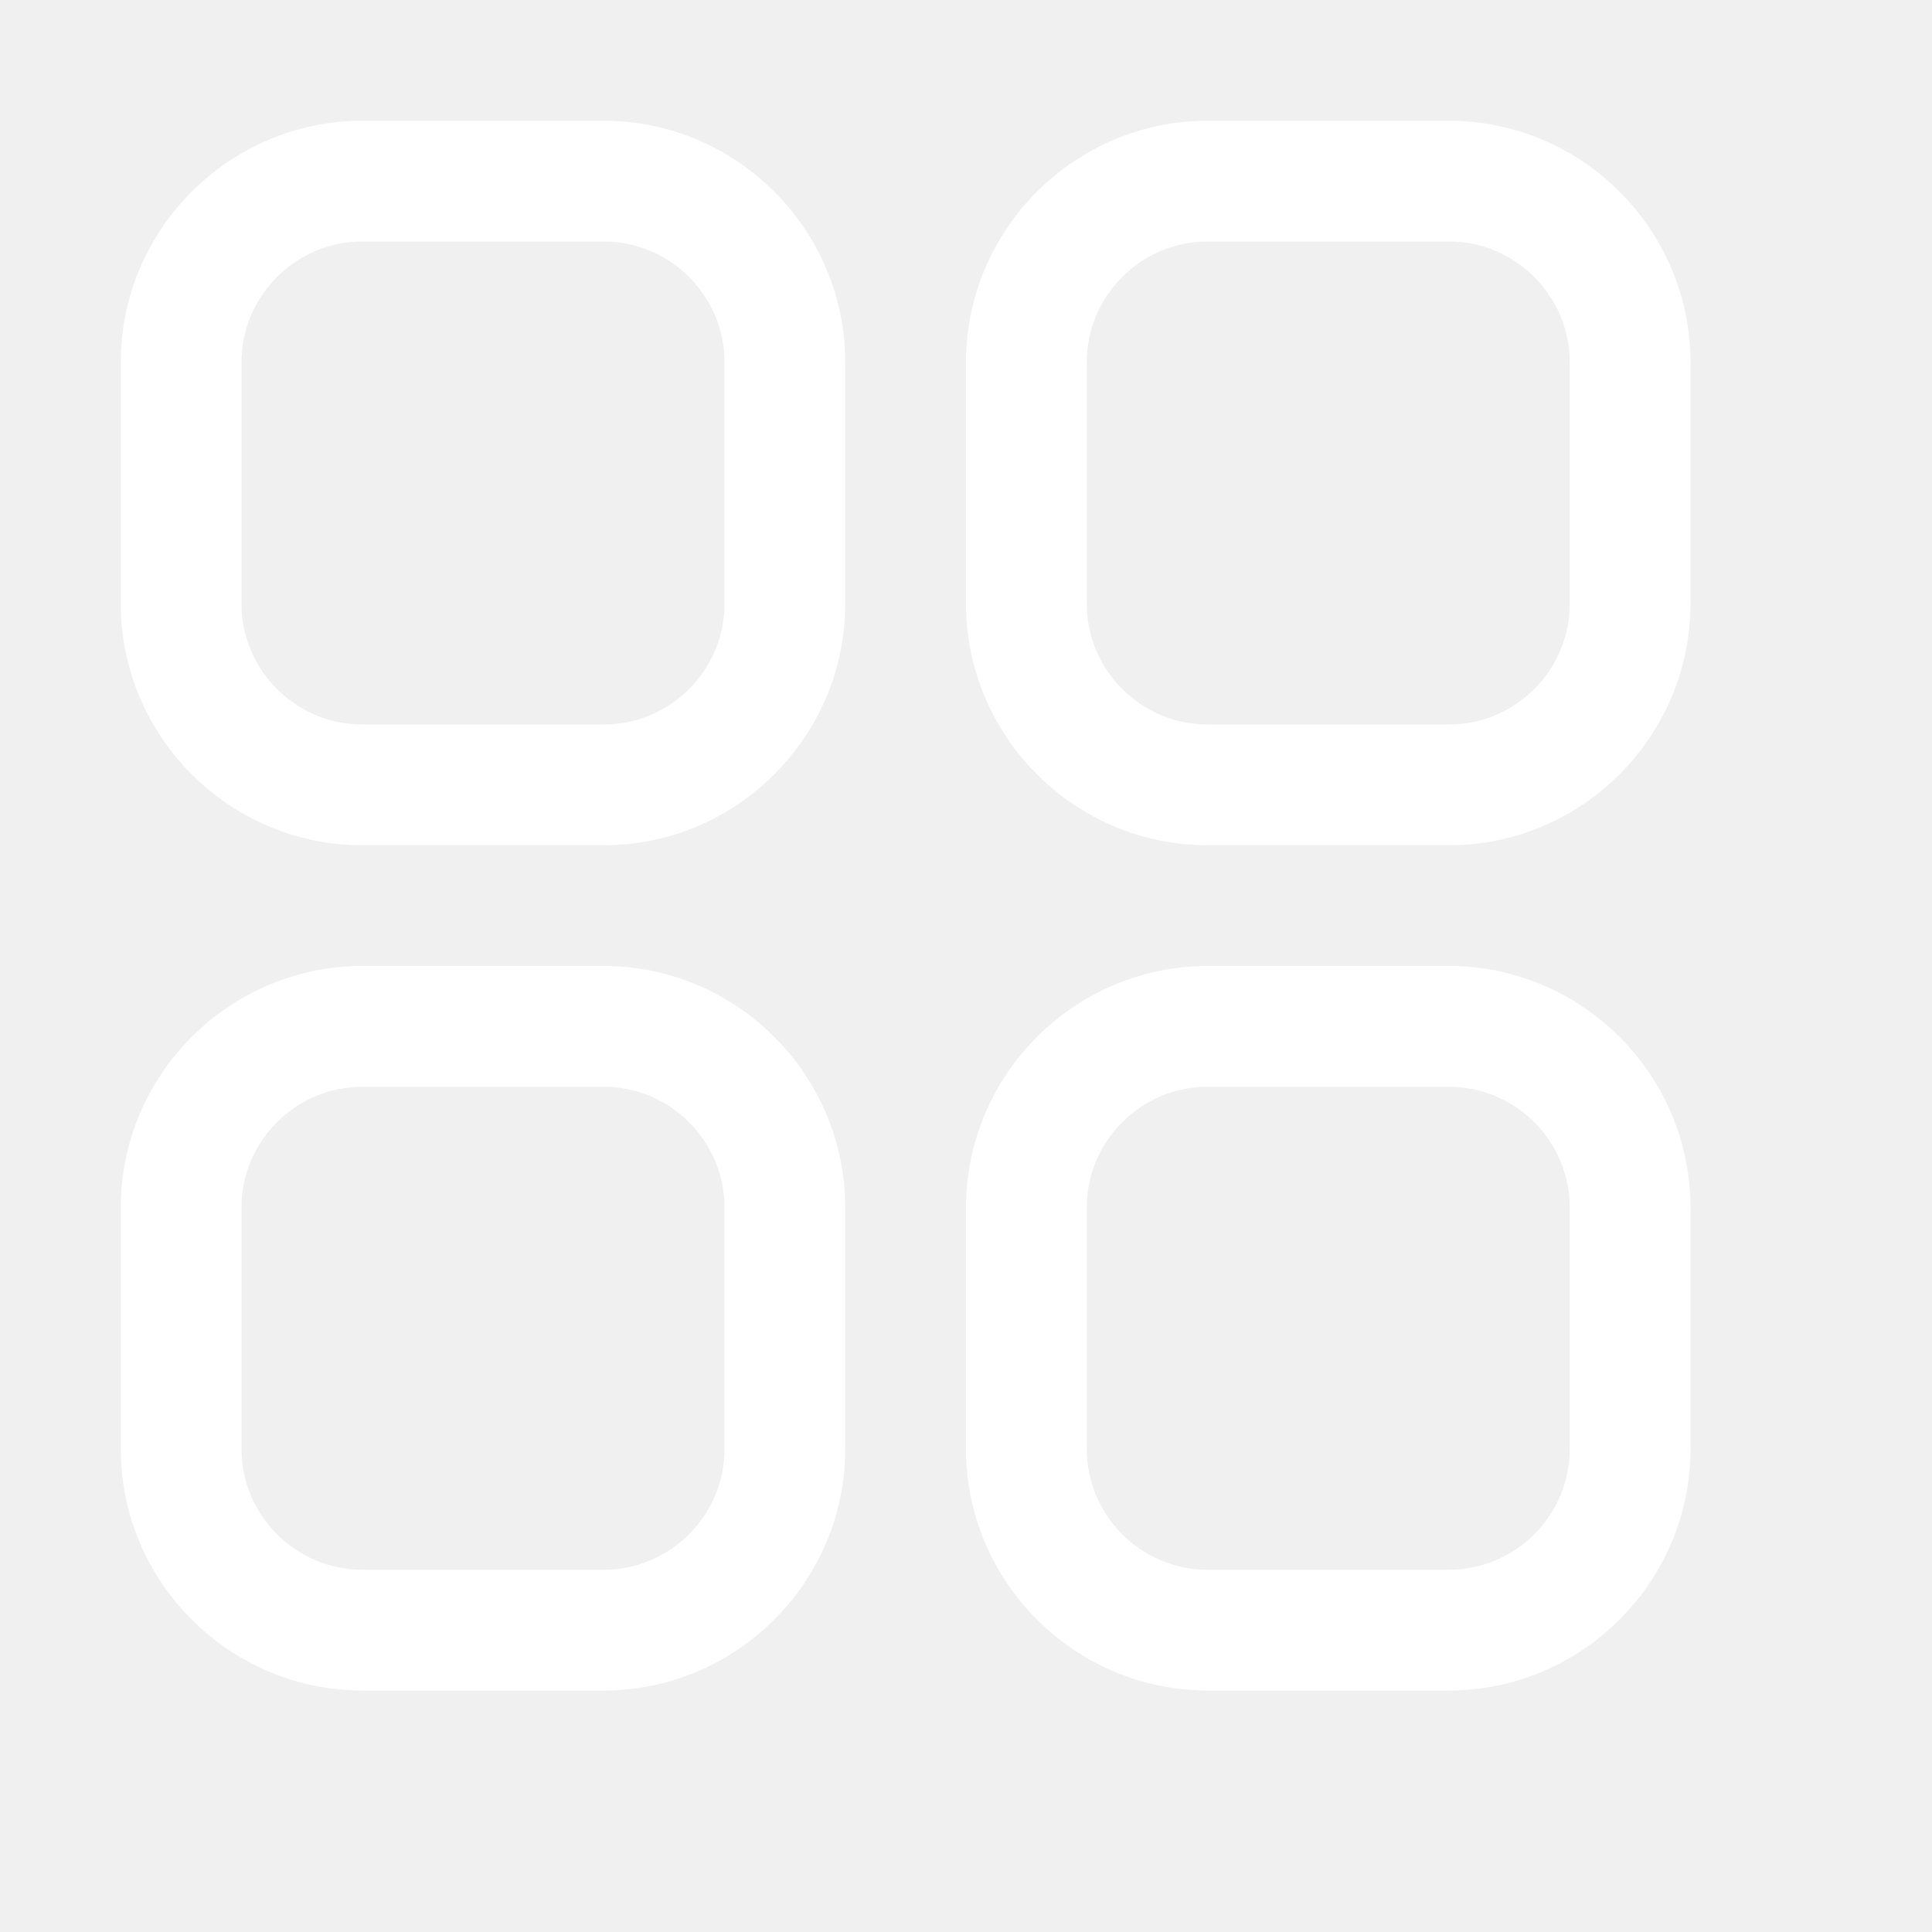
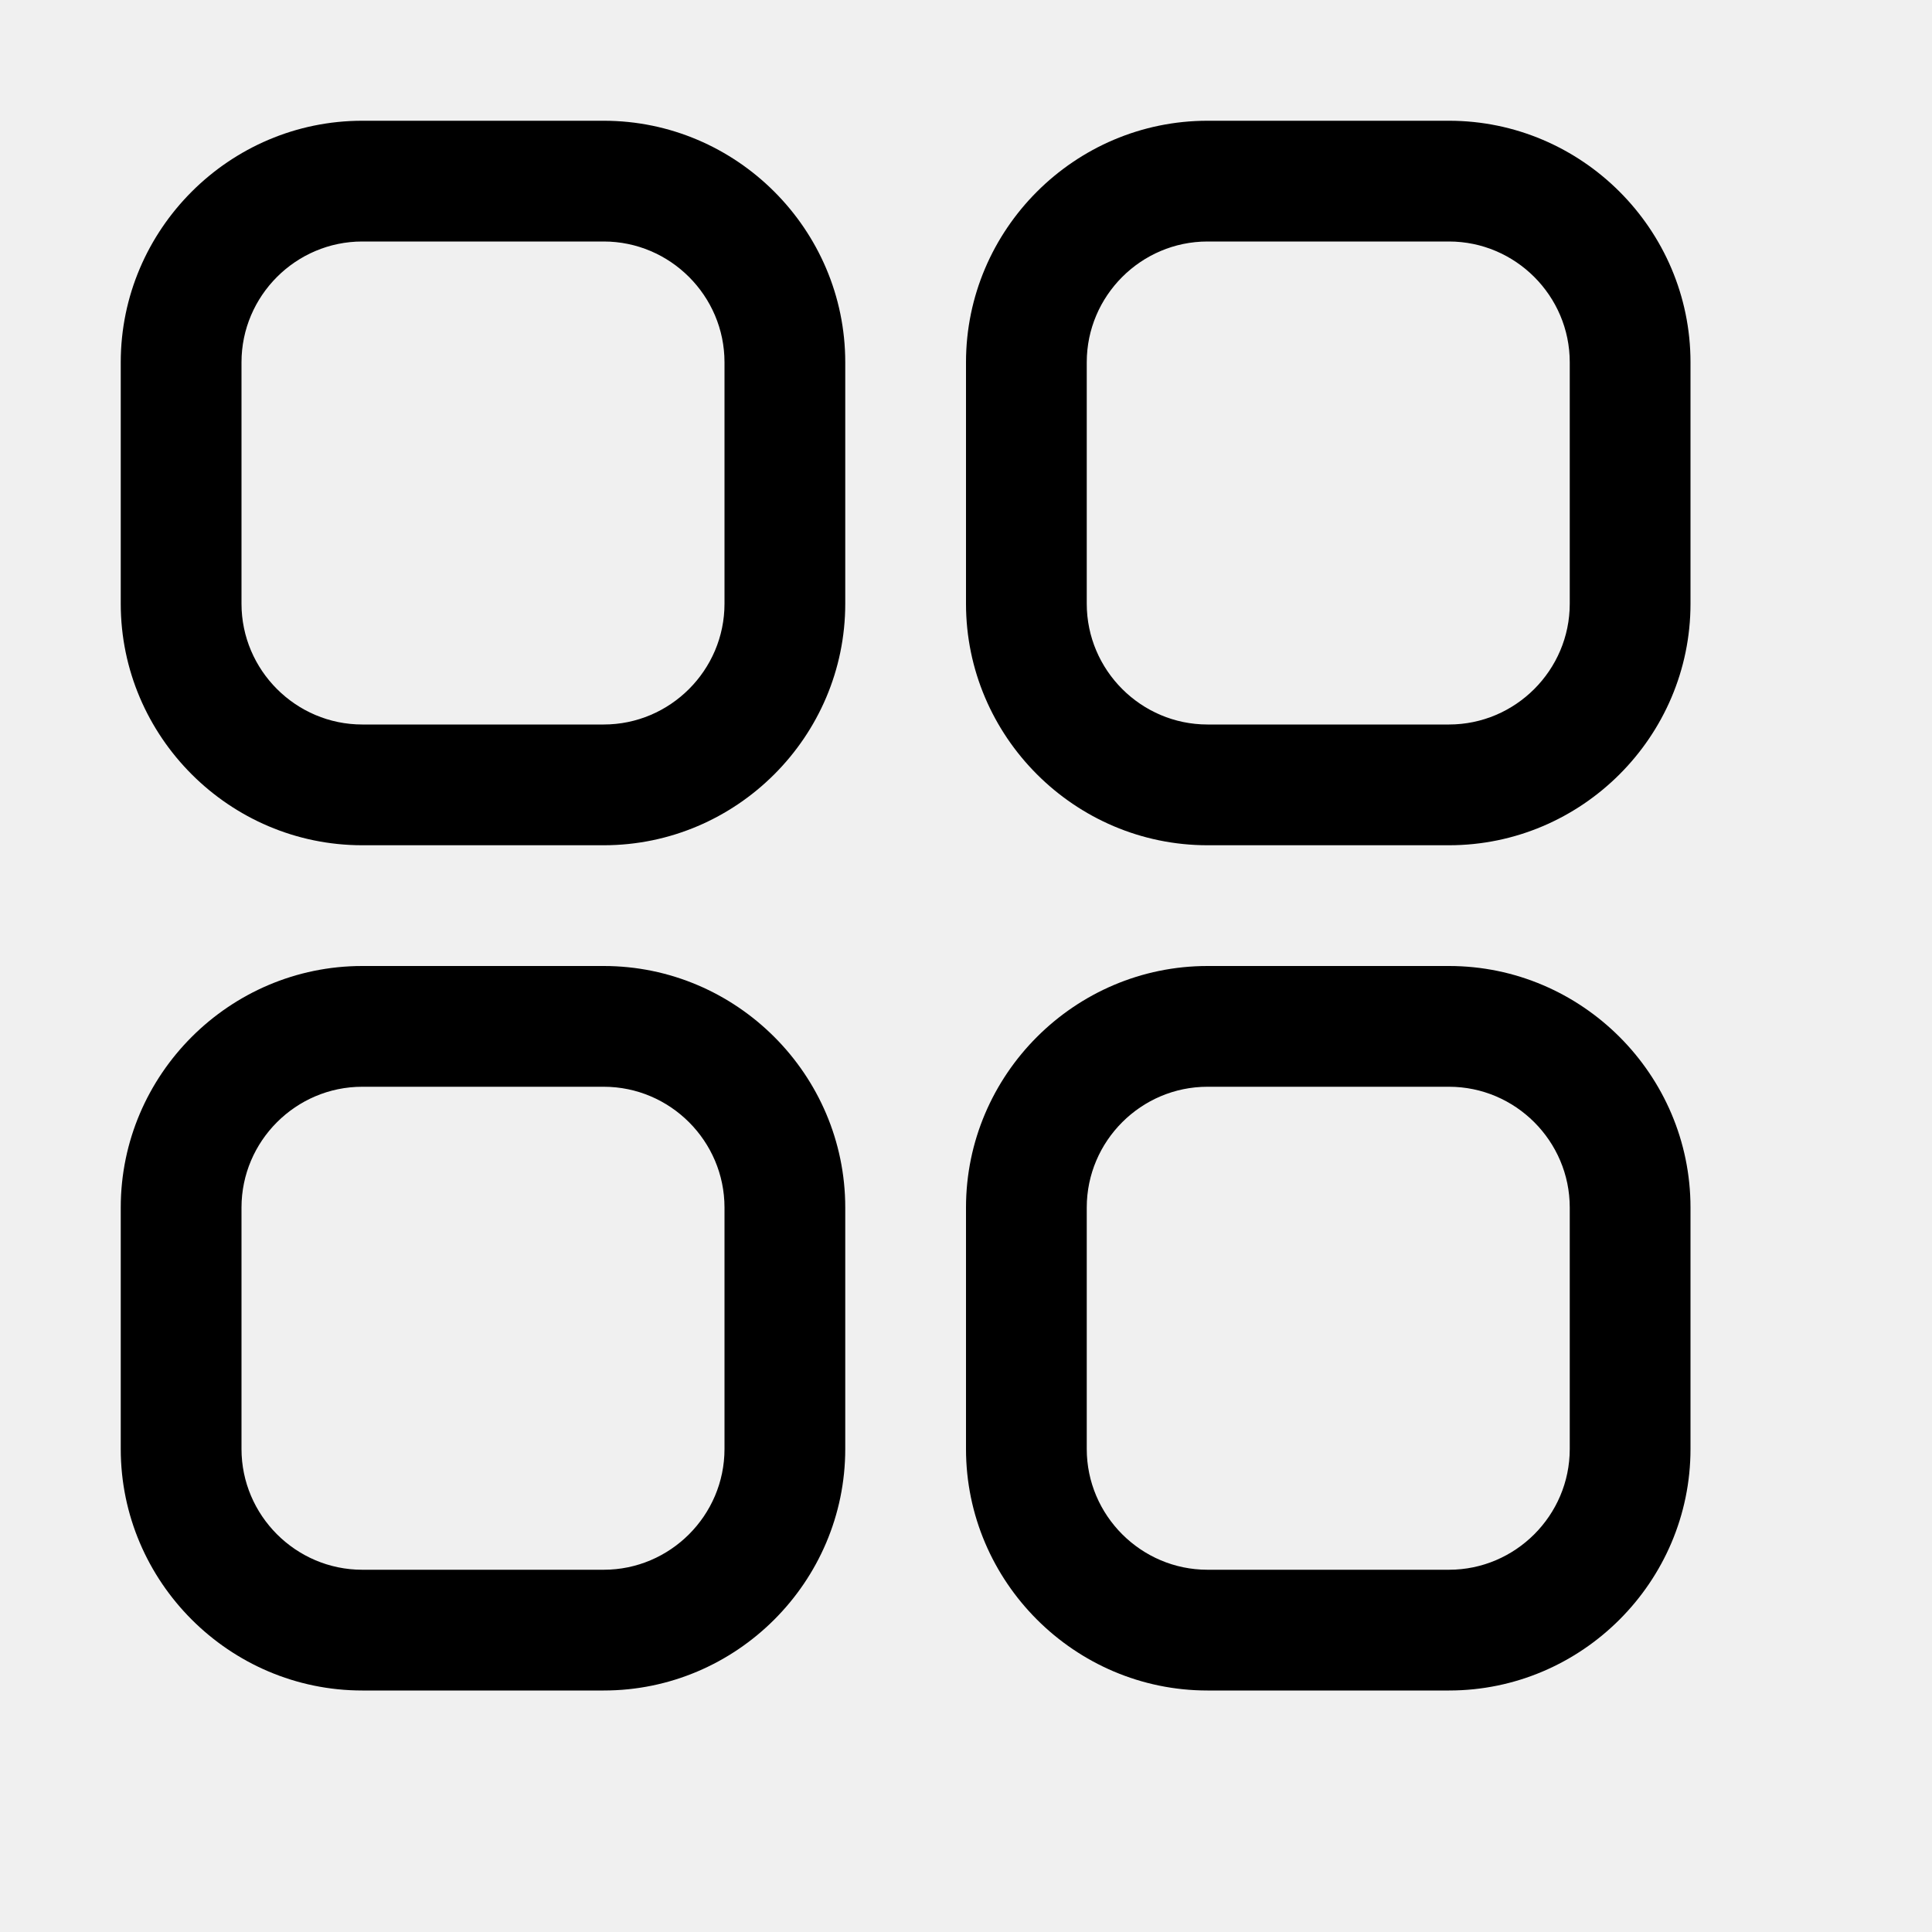
- <svg xmlns="http://www.w3.org/2000/svg" style="width: 30px; height: 30px;vertical-align: middle;fill: white;overflow: hidden;" viewBox="0 0 1024 1024" version="1.1">
+ <svg xmlns="http://www.w3.org/2000/svg" class="fav" viewBox="0 0 1024 1024" version="1.1">
  <path d="M320 512 192 512c-70.4 0-128 57.6-128 128l0 128c0 70.4 57.6 128 128 128l128 0c70.4 0 128-57.6 128-128l0-128C448 569.6 390.4 512 320 512zM384 768c0 35.2-28.8 64-64 64L192 832c-35.2 0-64-28.8-64-64l0-128c0-35.2 28.8-64 64-64l128 0c35.2 0 64 28.8 64 64L384 768zM768 64l-128 0C569.6 64 512 121.6 512 192l0 128c0 70.4 57.6 128 128 128l128 0c70.4 0 128-57.6 128-128L896 192C896 121.6 838.4 64 768 64zM832 320c0 35.2-28.8 64-64 64l-128 0C604.8 384 576 355.2 576 320L576 192c0-35.2 28.8-64 64-64l128 0c35.2 0 64 28.8 64 64L832 320zM768 512l-128 0c-70.4 0-128 57.6-128 128l0 128c0 70.4 57.6 128 128 128l128 0c70.4 0 128-57.6 128-128l0-128C896 569.6 838.4 512 768 512zM832 768c0 35.2-28.8 64-64 64l-128 0c-35.2 0-64-28.8-64-64l0-128c0-35.2 28.8-64 64-64l128 0c35.2 0 64 28.8 64 64L832 768zM320 64 192 64C121.6 64 64 121.6 64 192l0 128c0 70.4 57.6 128 128 128l128 0c70.4 0 128-57.6 128-128L448 192C448 121.6 390.4 64 320 64zM384 320c0 35.2-28.8 64-64 64L192 384C156.8 384 128 355.2 128 320L128 192c0-35.2 28.8-64 64-64l128 0c35.2 0 64 28.8 64 64L384 320z" />
</svg>
